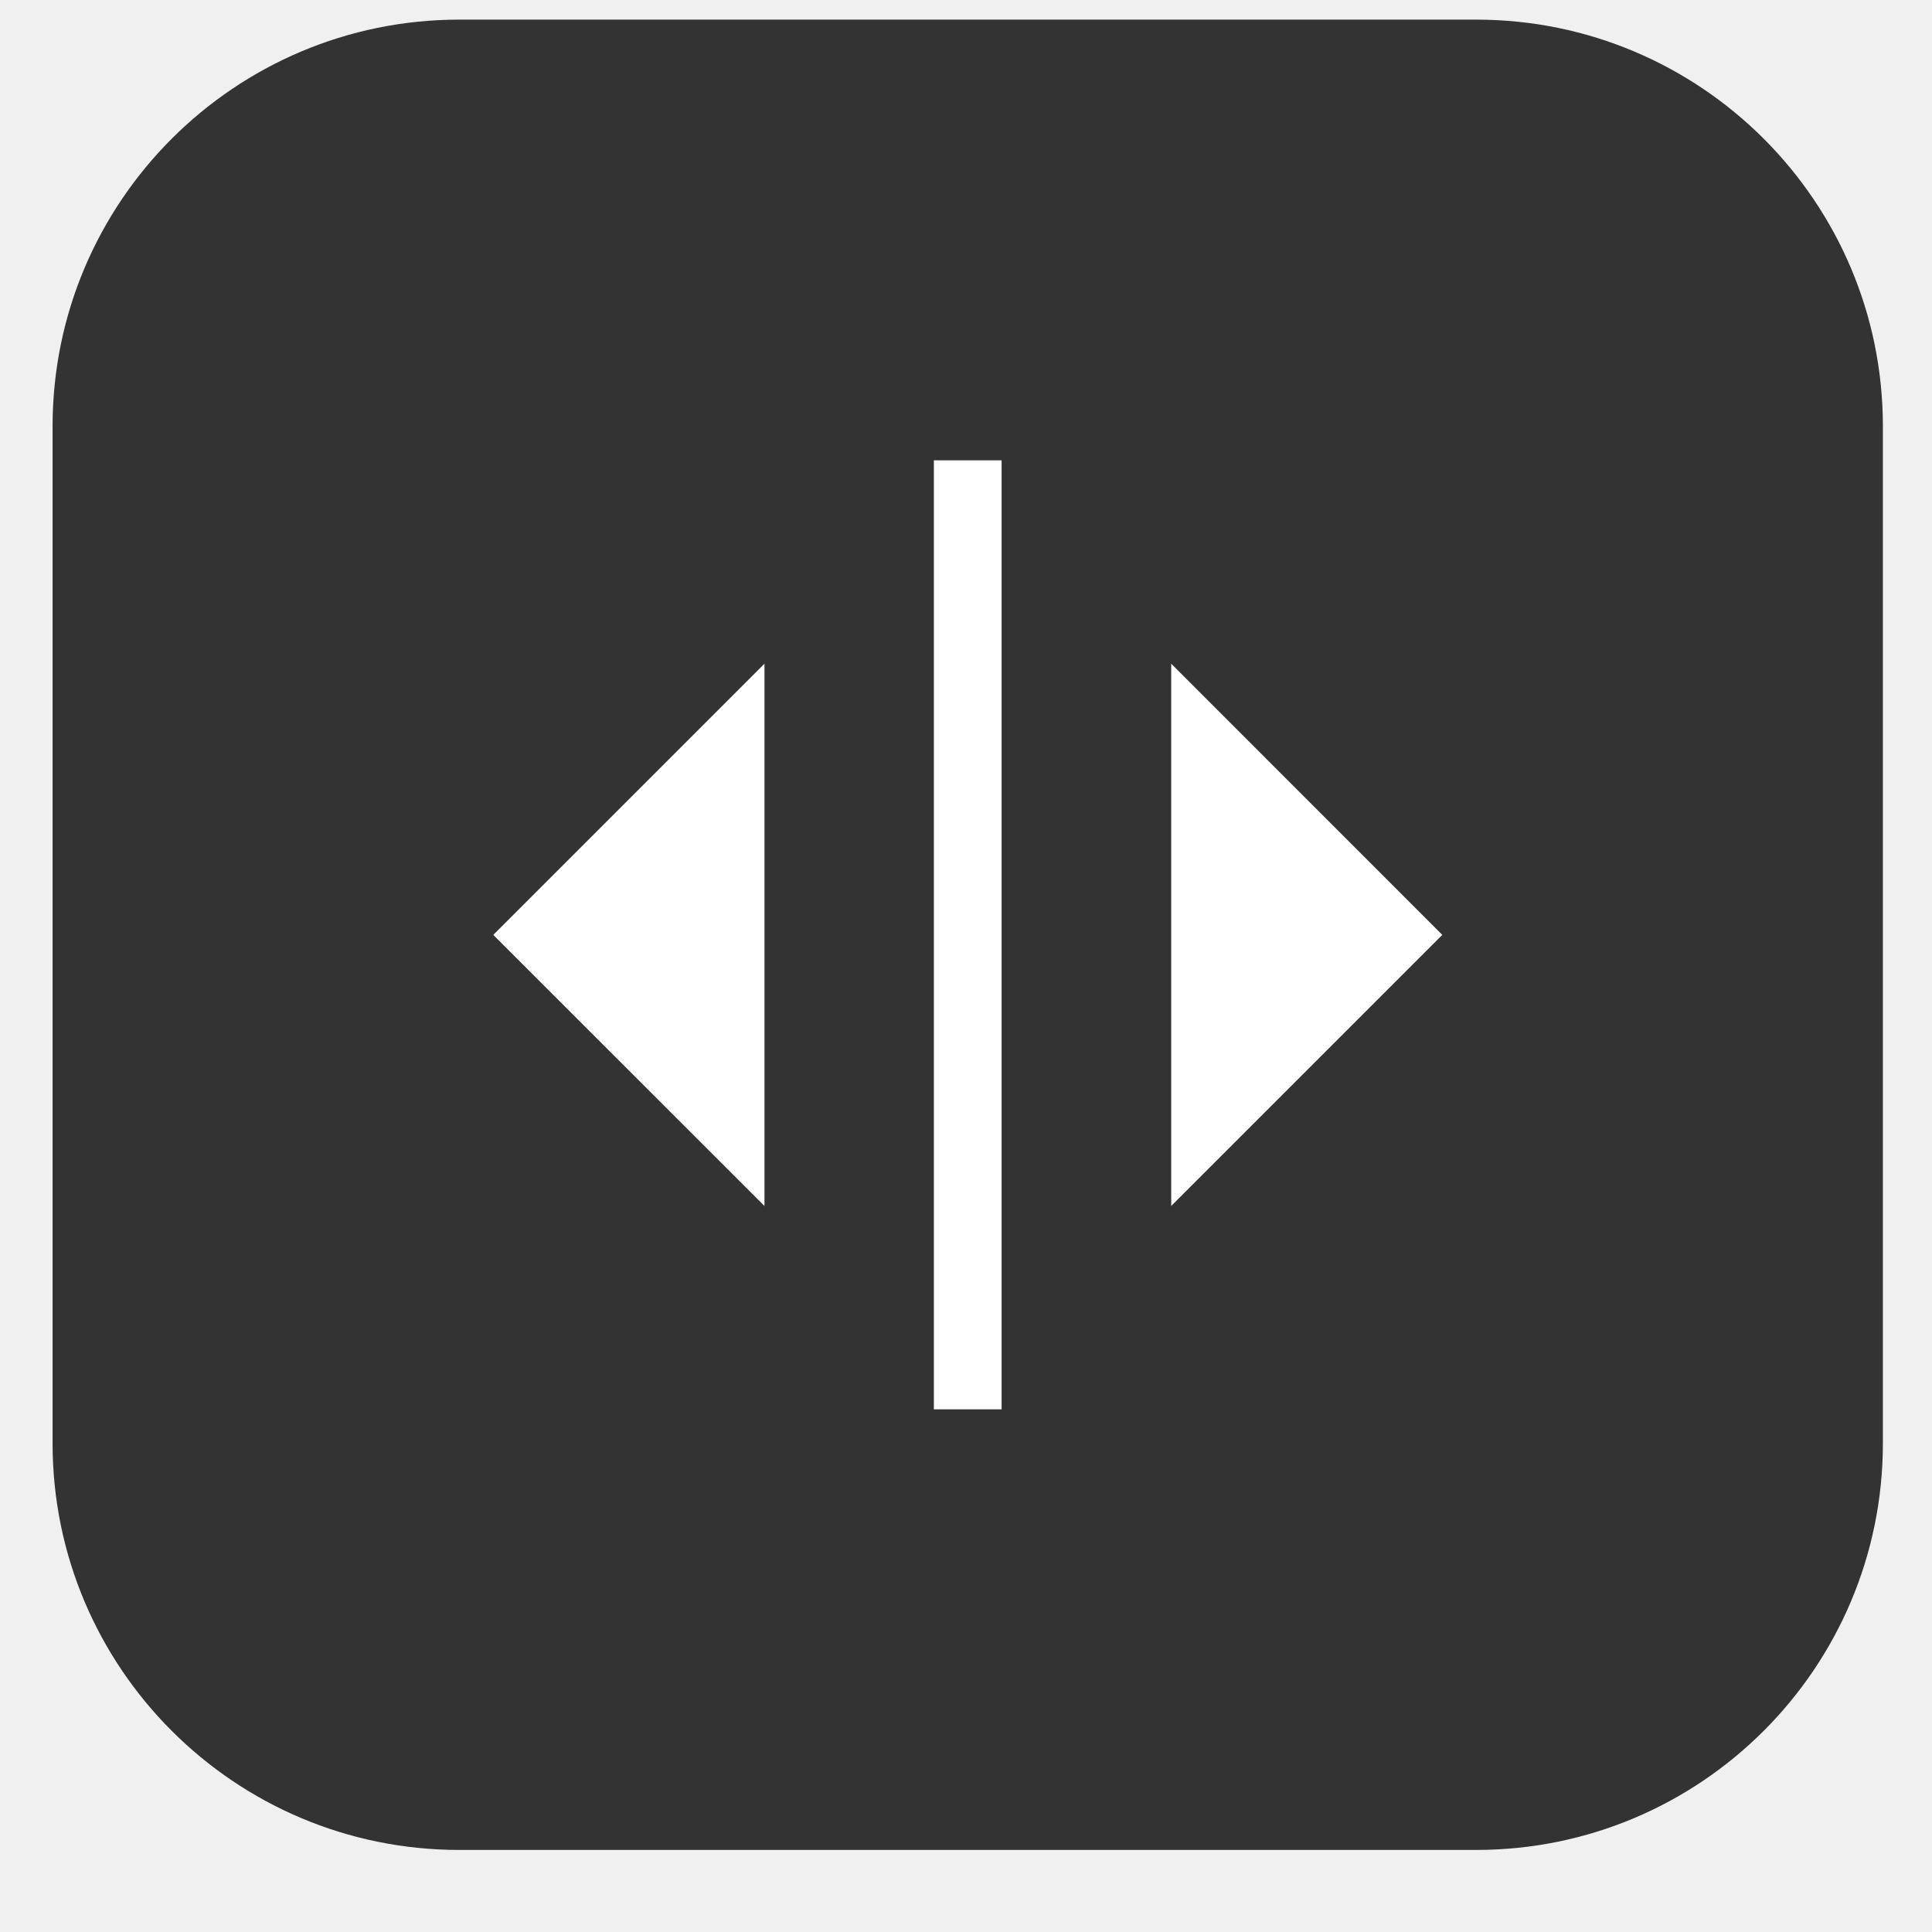
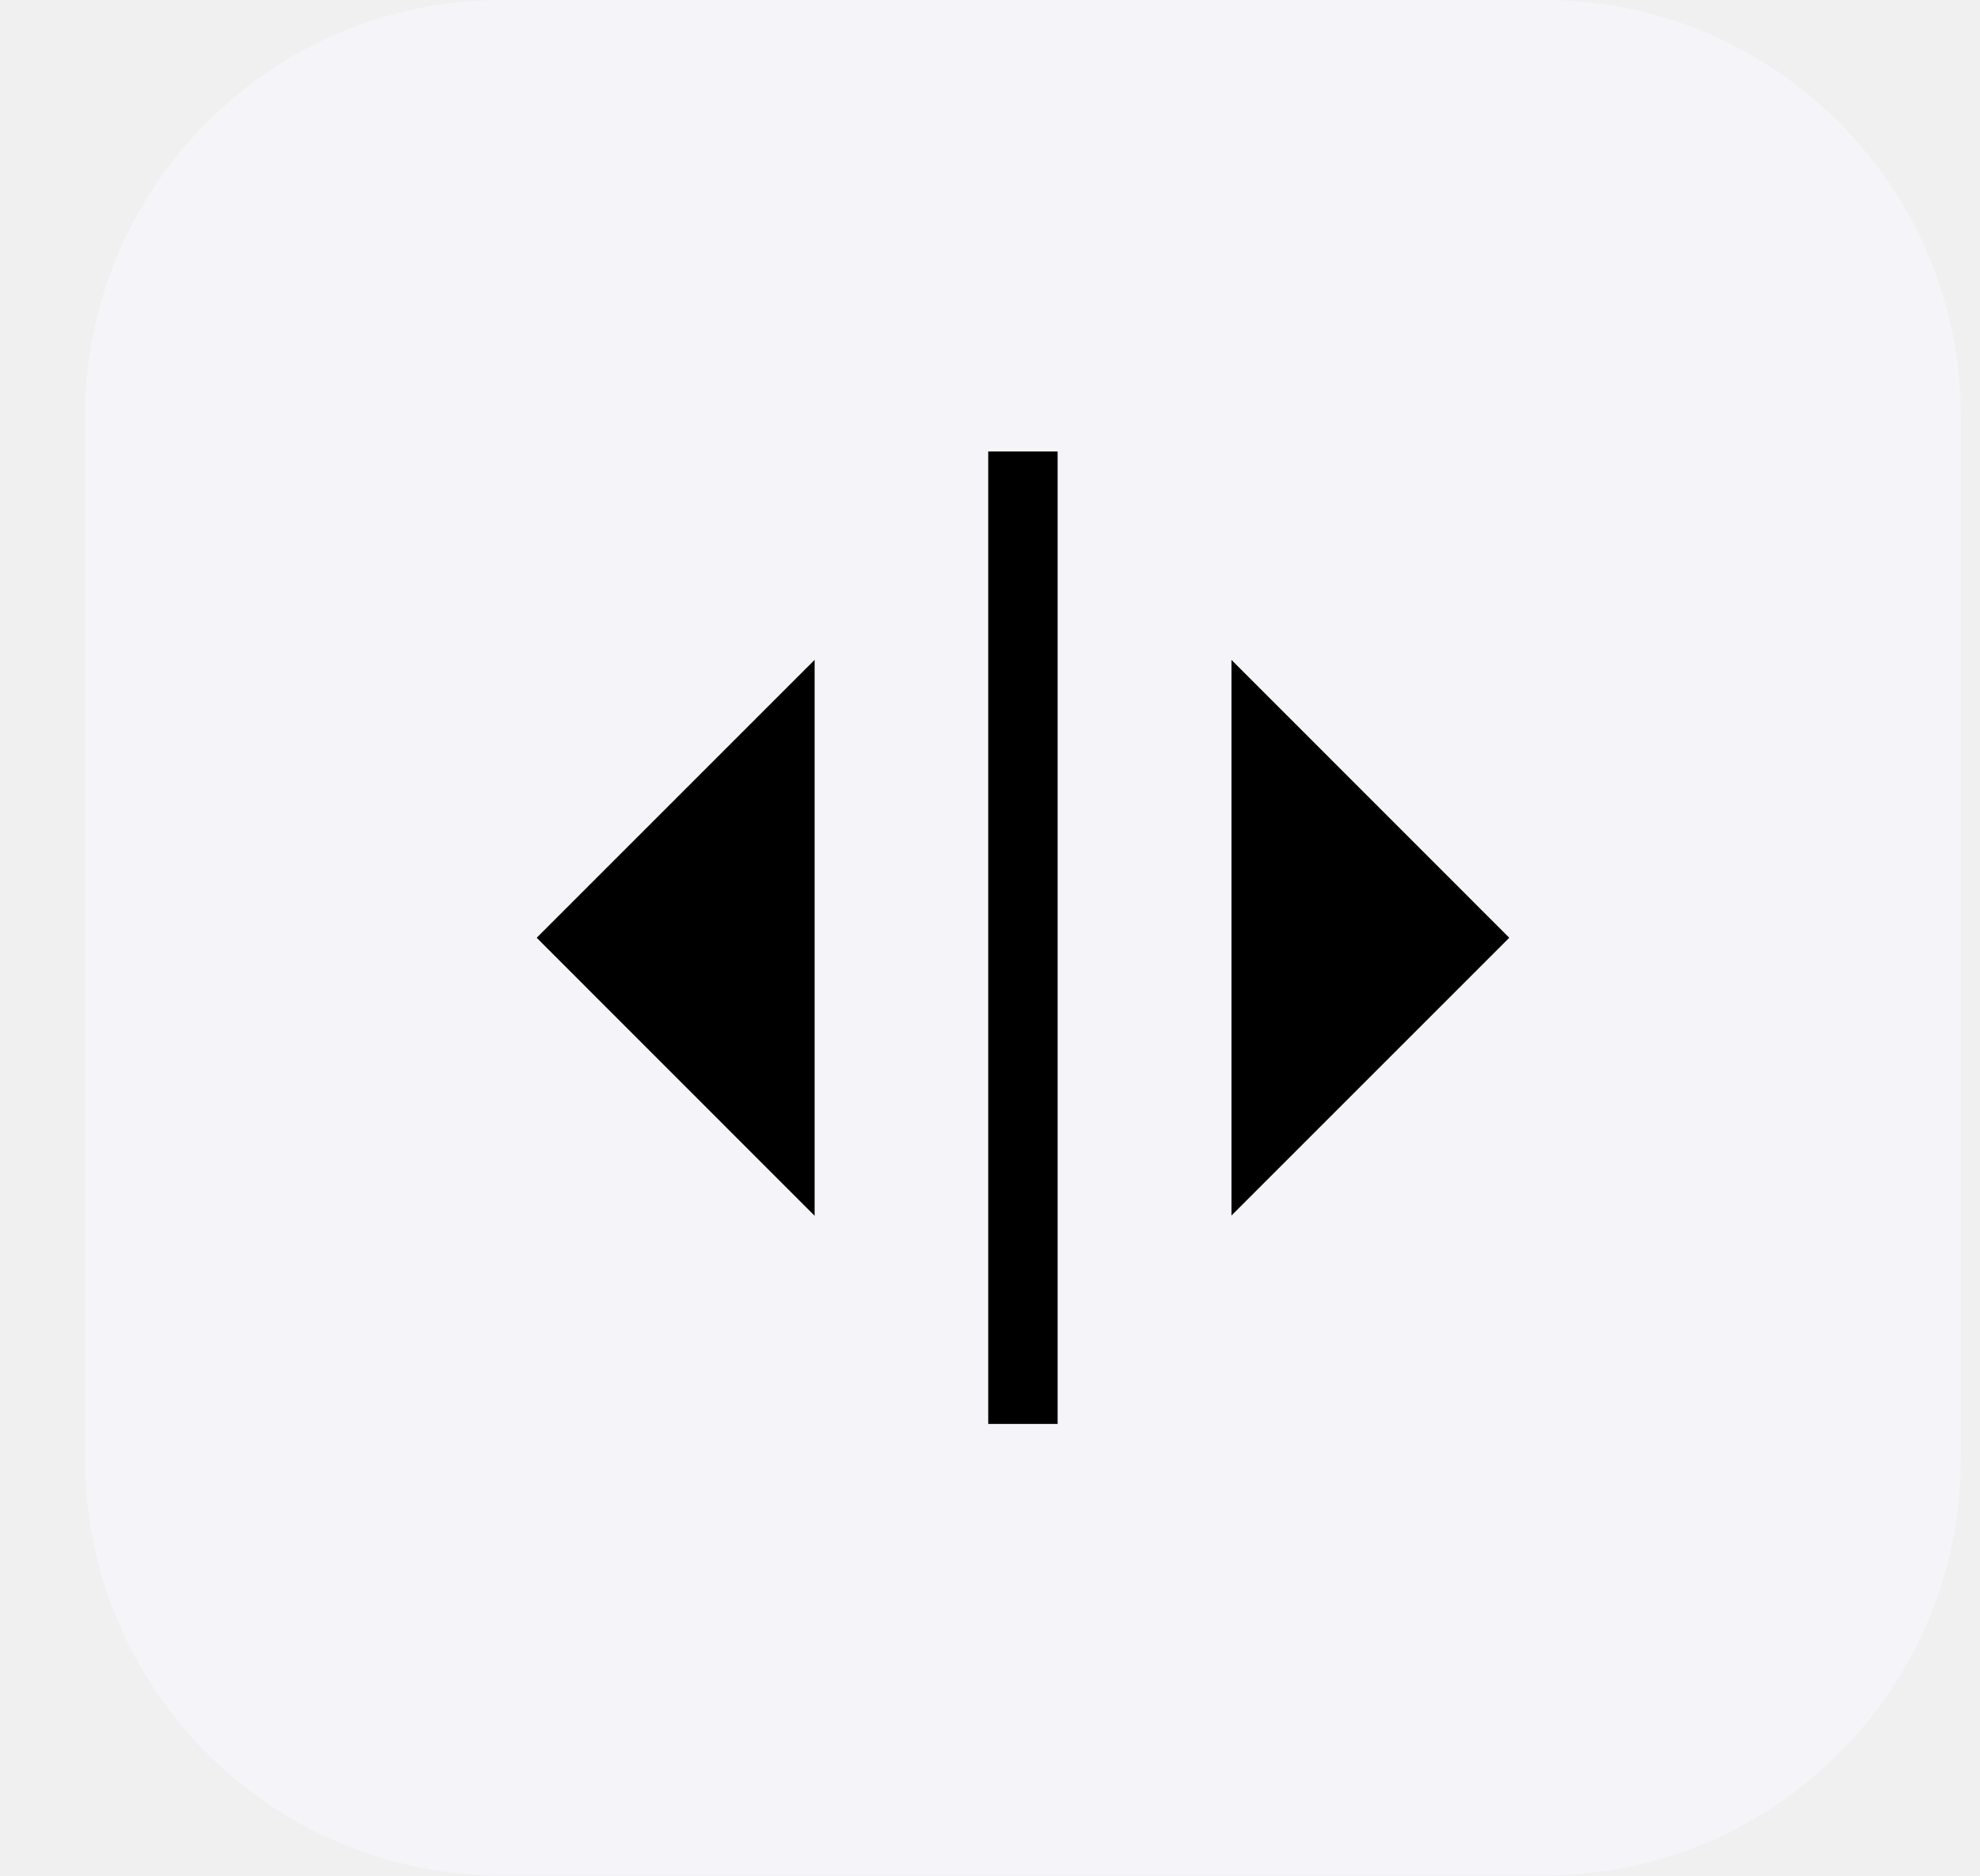
- <svg xmlns="http://www.w3.org/2000/svg" width="19" height="19" viewBox="0 0 19 19" fill="none">
-   <rect x="0.517" y="0.193" width="18" height="18" rx="4" fill="#333333" />
-   <path fill-rule="evenodd" clip-rule="evenodd" d="M9.85 4.527H9.184V13.86H9.85V4.527ZM11.518 6.527L14.184 9.194L11.518 11.86V6.527ZM7.518 11.86L4.851 9.194L7.518 6.527V11.86Z" fill="white" />
+ <svg xmlns="http://www.w3.org/2000/svg" width="19" height="18" viewBox="0 0 19 18" fill="none">
+   <rect x="0.816" width="18" height="18" rx="4" fill="#F5F5F9" />
+   <path d="M10.149 13.666H9.483V4.333H10.149V13.666ZM7.817 11.668L5.15 9L7.817 6.333V11.668ZM14.483 9L11.817 11.666V6.333L14.483 9Z" fill="black" />
</svg>
